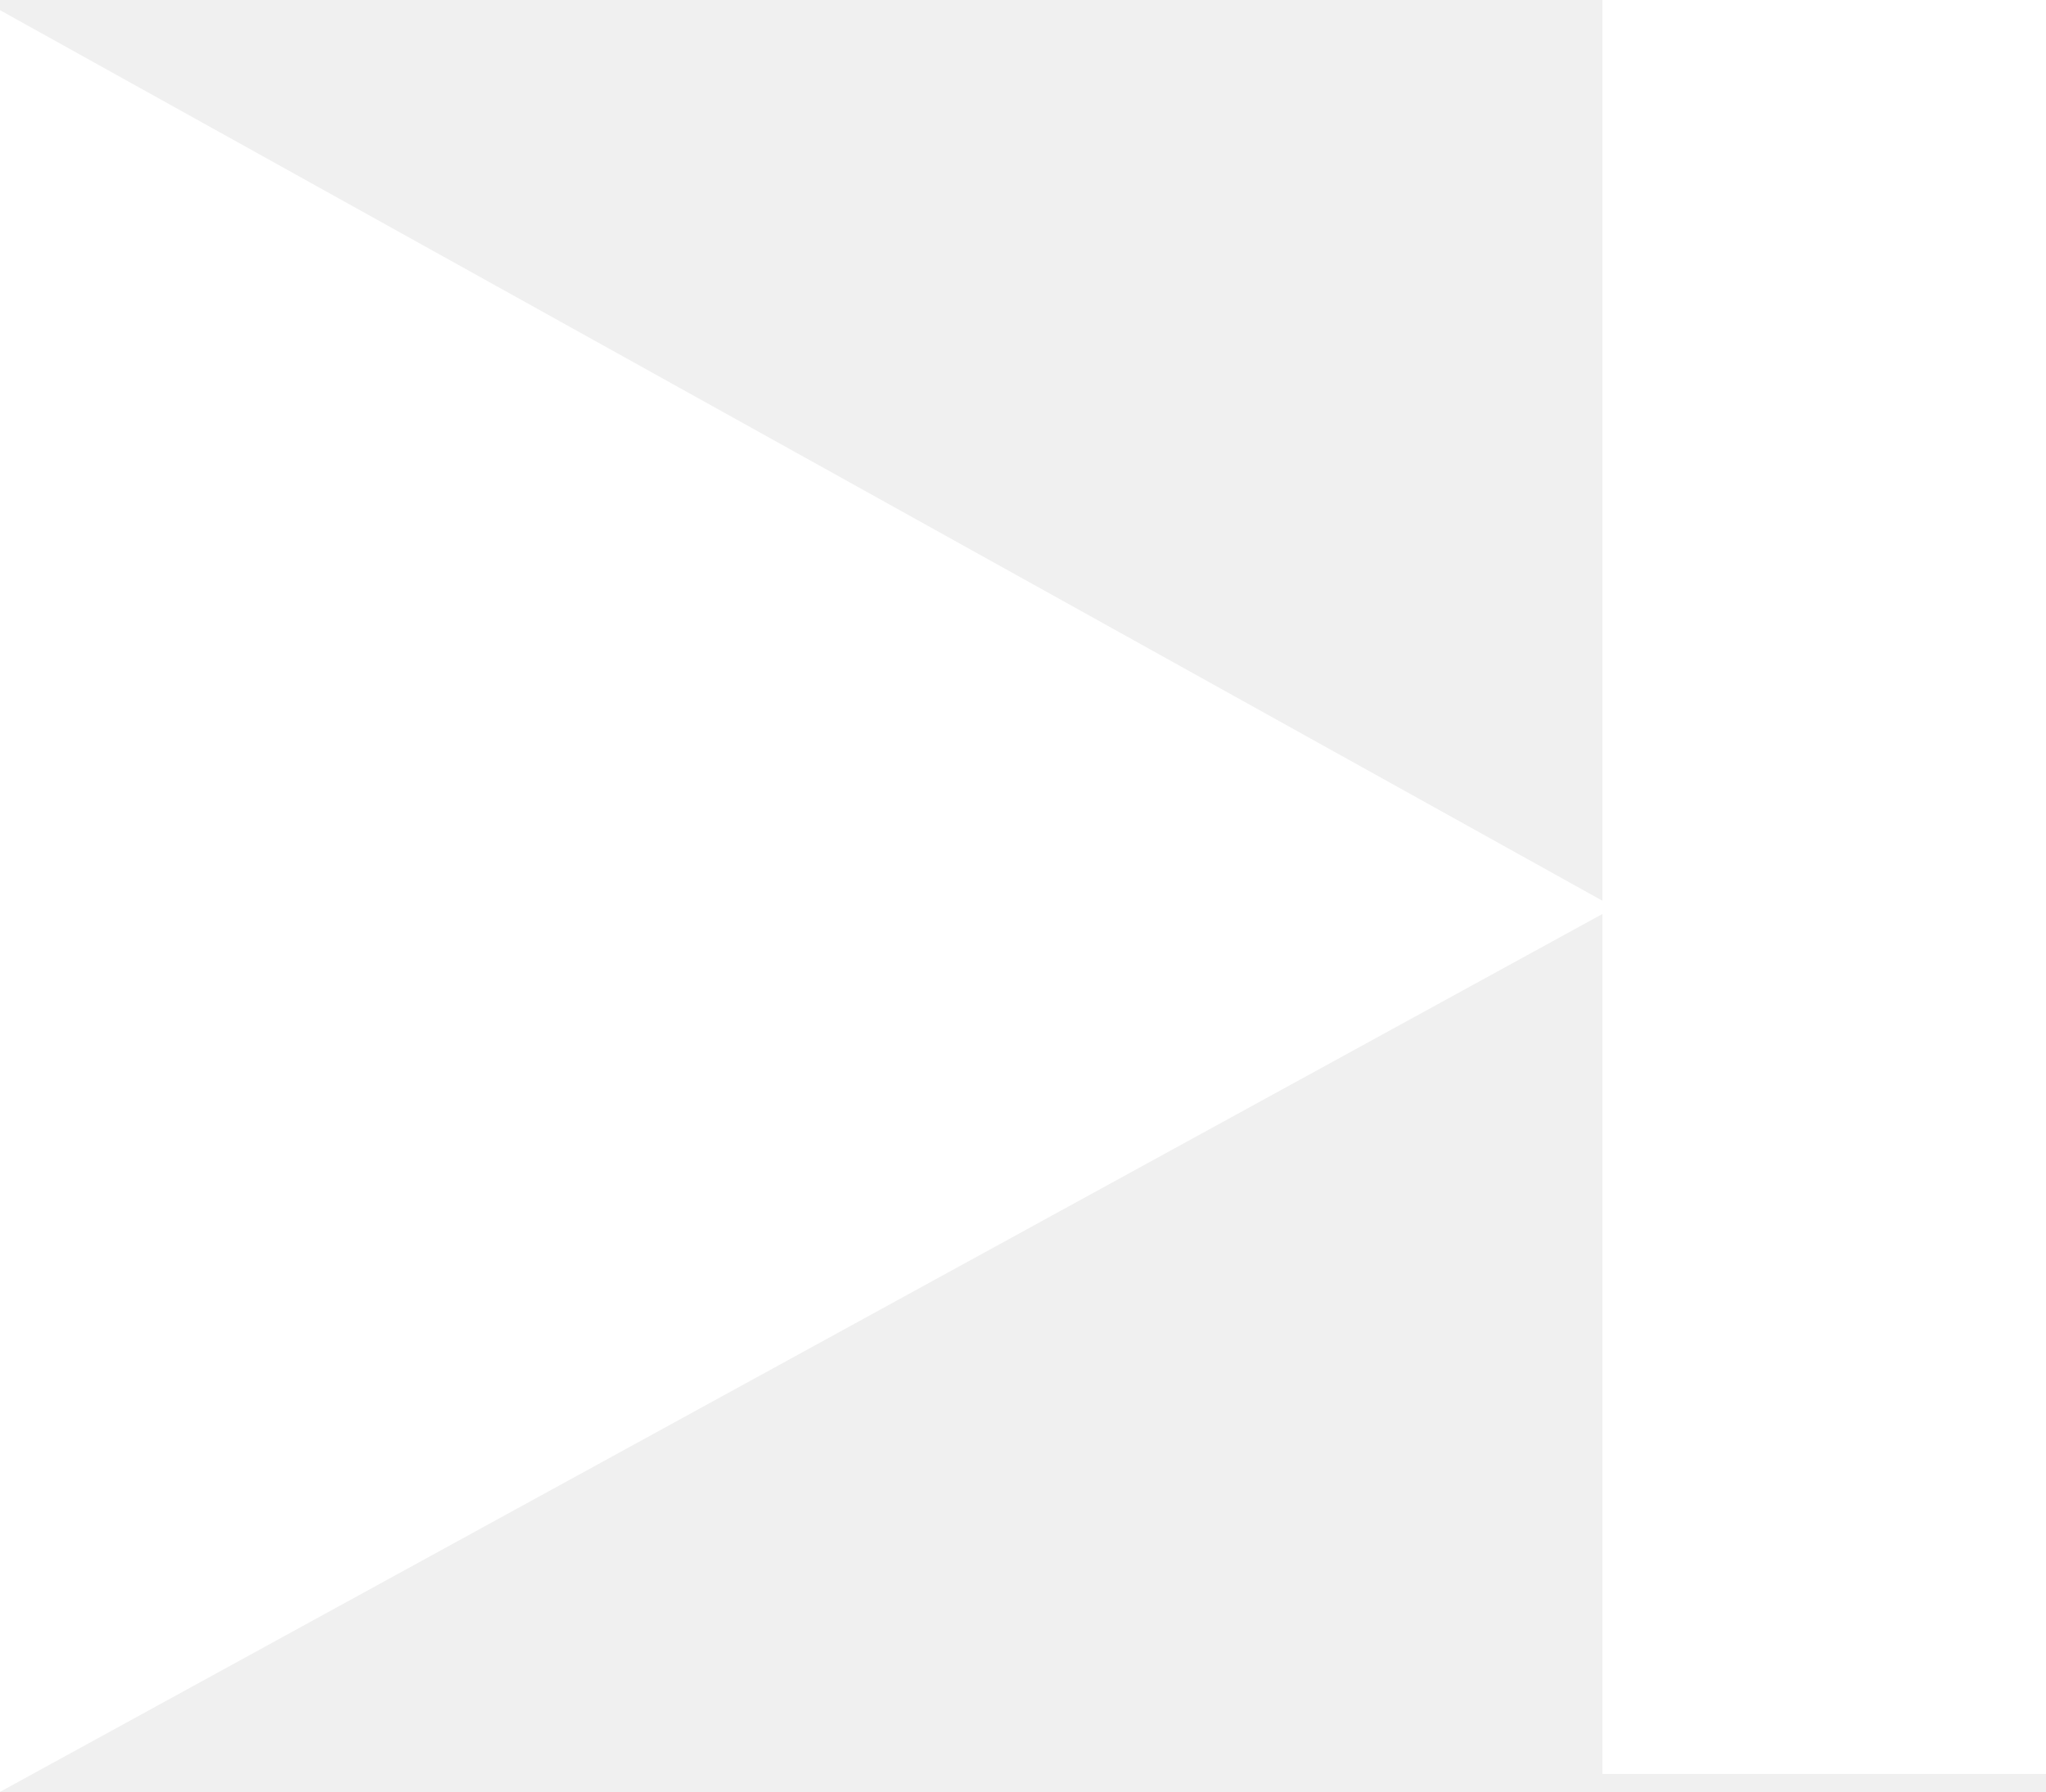
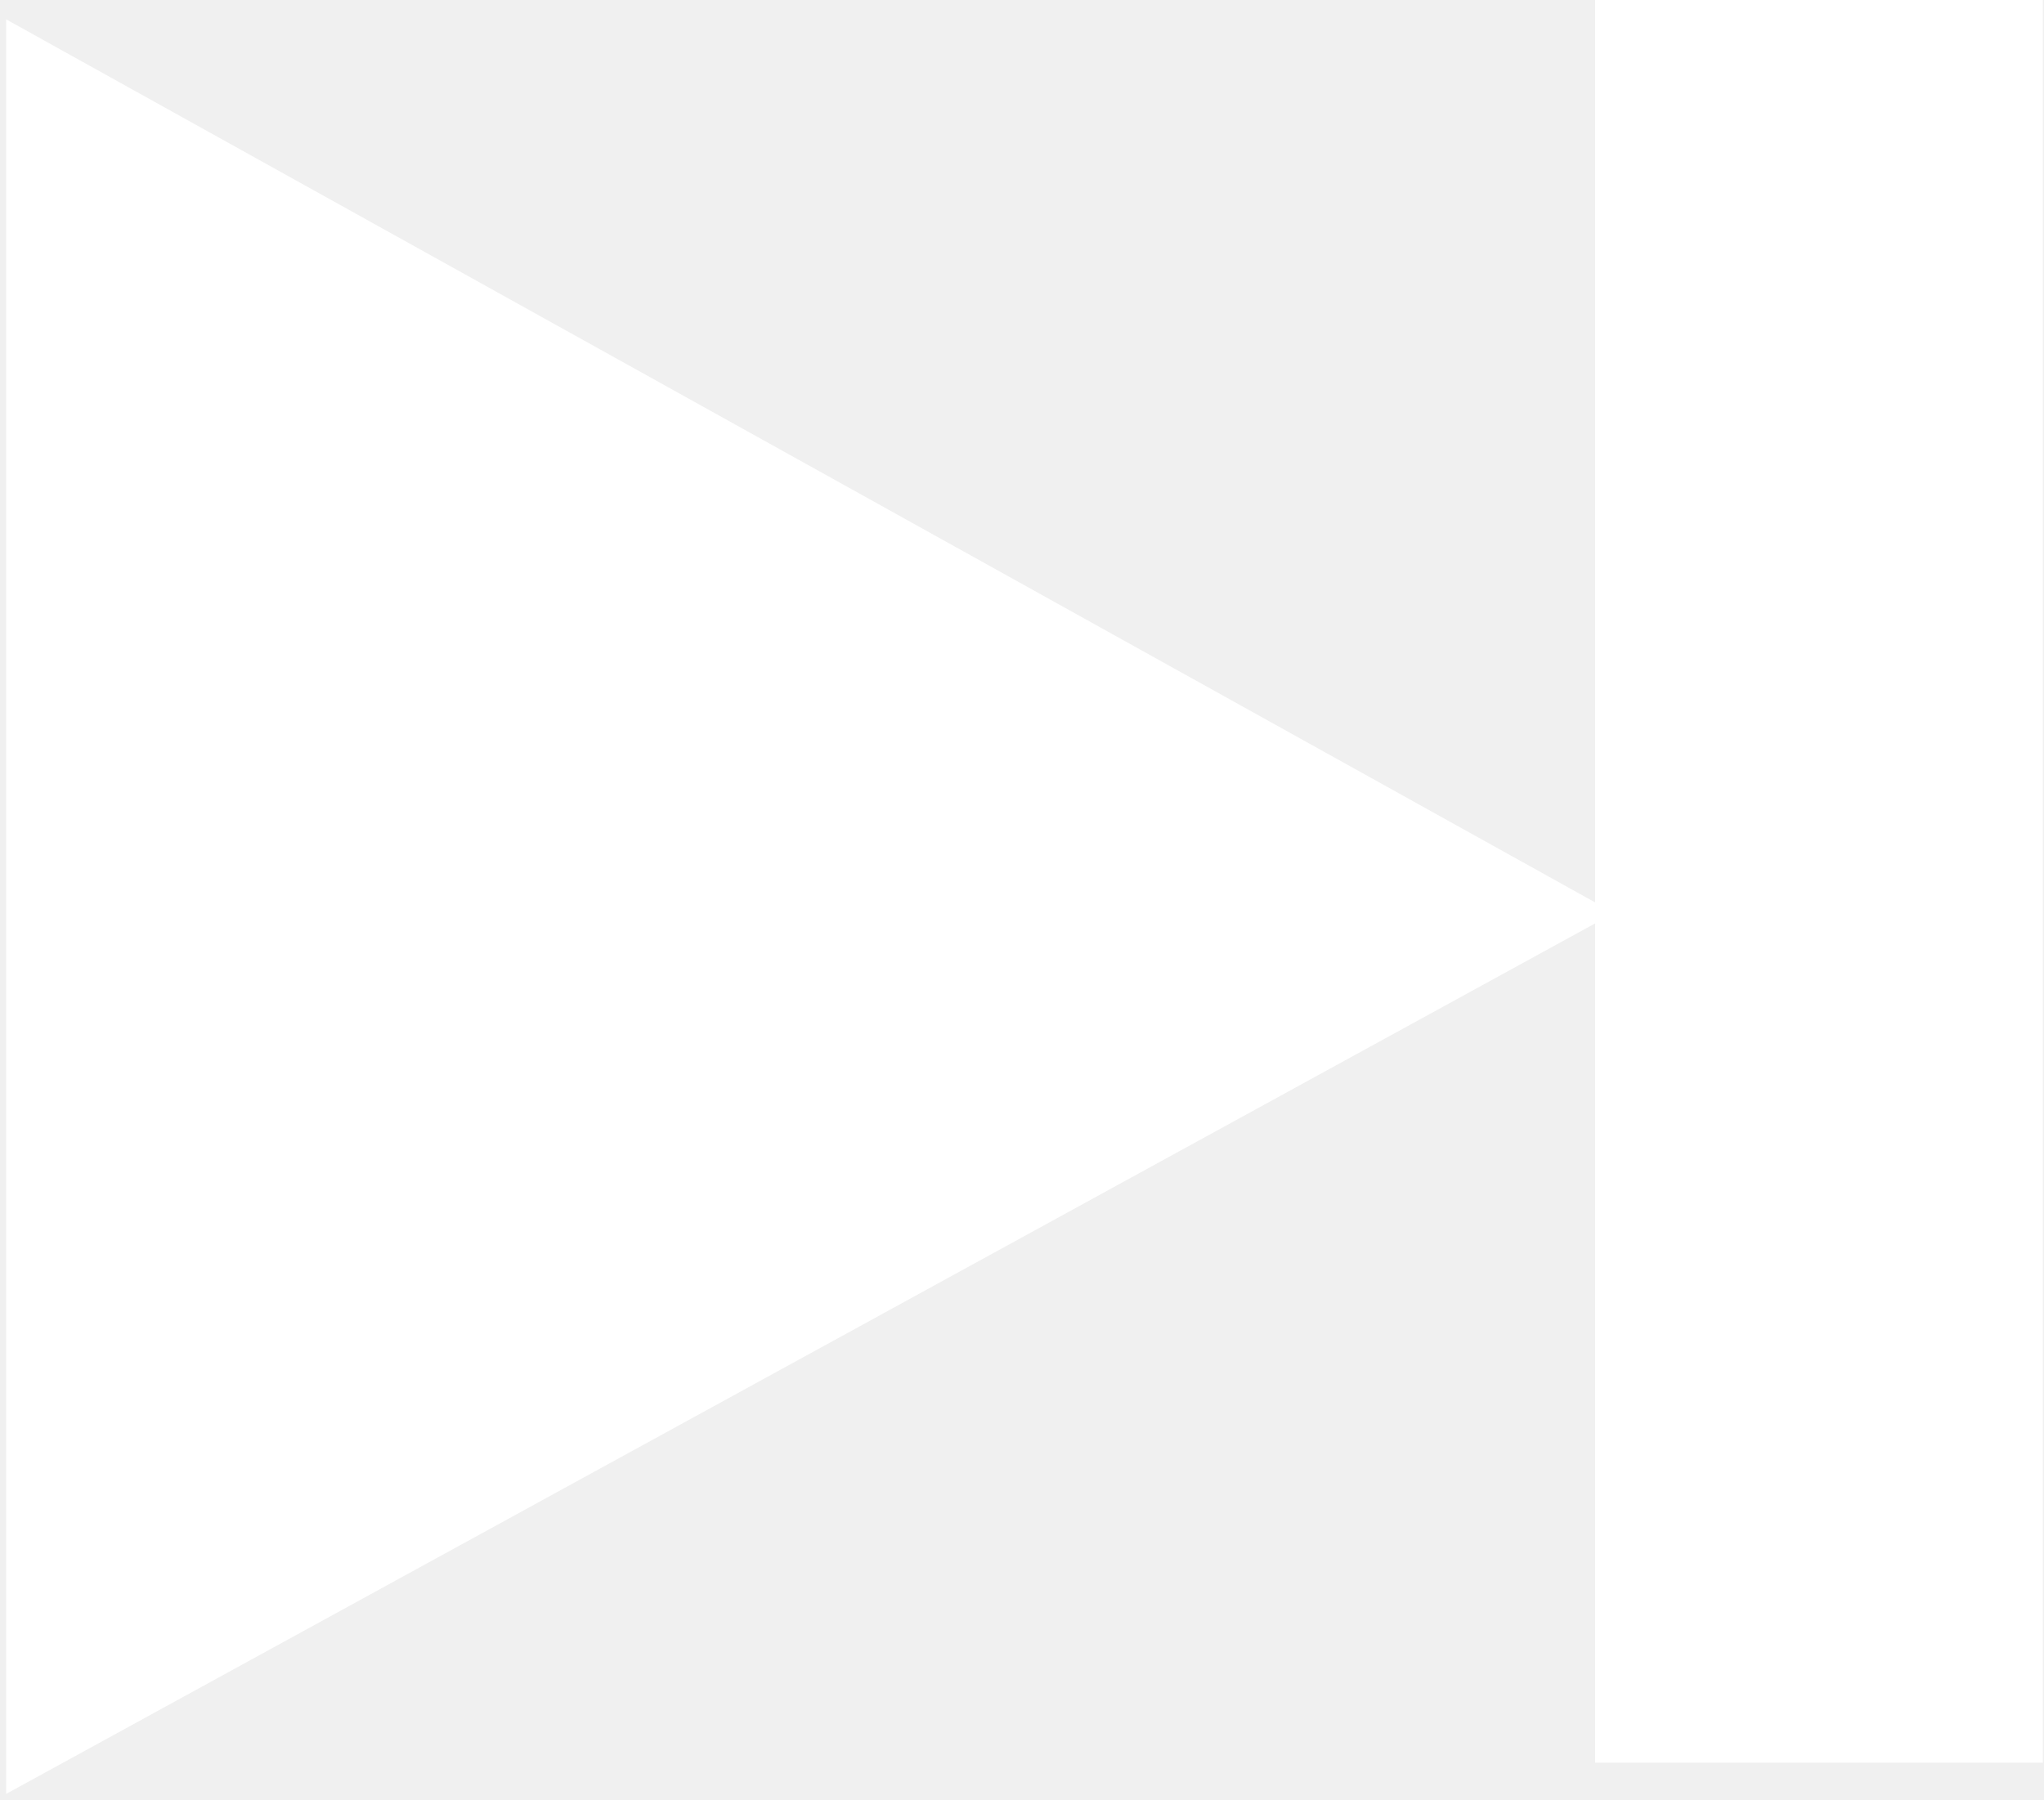
- <svg xmlns="http://www.w3.org/2000/svg" width="50.74" height="44.445" viewBox="0 0 50.74 44.445">
-   <g id="Groupe_3531" data-name="Groupe 3531" transform="translate(-2010.26 -170)">
-     <path id="Tracé_12307" data-name="Tracé 12307" d="M-223.74,4699.445v-44.193l40.037,22.255Z" transform="translate(2234 -4485)" fill="#fff" />
-     <rect id="Rectangle_297" data-name="Rectangle 297" width="11" height="44" transform="translate(2050 170)" fill="#fff" />
+ <svg xmlns="http://www.w3.org/2000/svg" width="73.04" height="64.318" viewBox="0 0 73.04 64.318">
+   <defs>
+     <clipPath id="clip-next">
+       <rect width="73.04" height="64.318" />
+     </clipPath>
+   </defs>
+   <g id="next" clip-path="url(#clip-next)">
+     <g id="Groupe_3531" data-name="Groupe 3531" transform="translate(-2010.04 -169.67)">
+       <path id="Tracé_12307" data-name="Tracé 12307" d="M-223.74,4718.676v-63.424l57.46,31.939Z" transform="translate(2234 -4484.89)" fill="#fff" />
+       <rect id="Rectangle_297" data-name="Rectangle 297" width="16" height="63" transform="translate(2067.04 169.67)" fill="#fff" />
+     </g>
  </g>
</svg>
